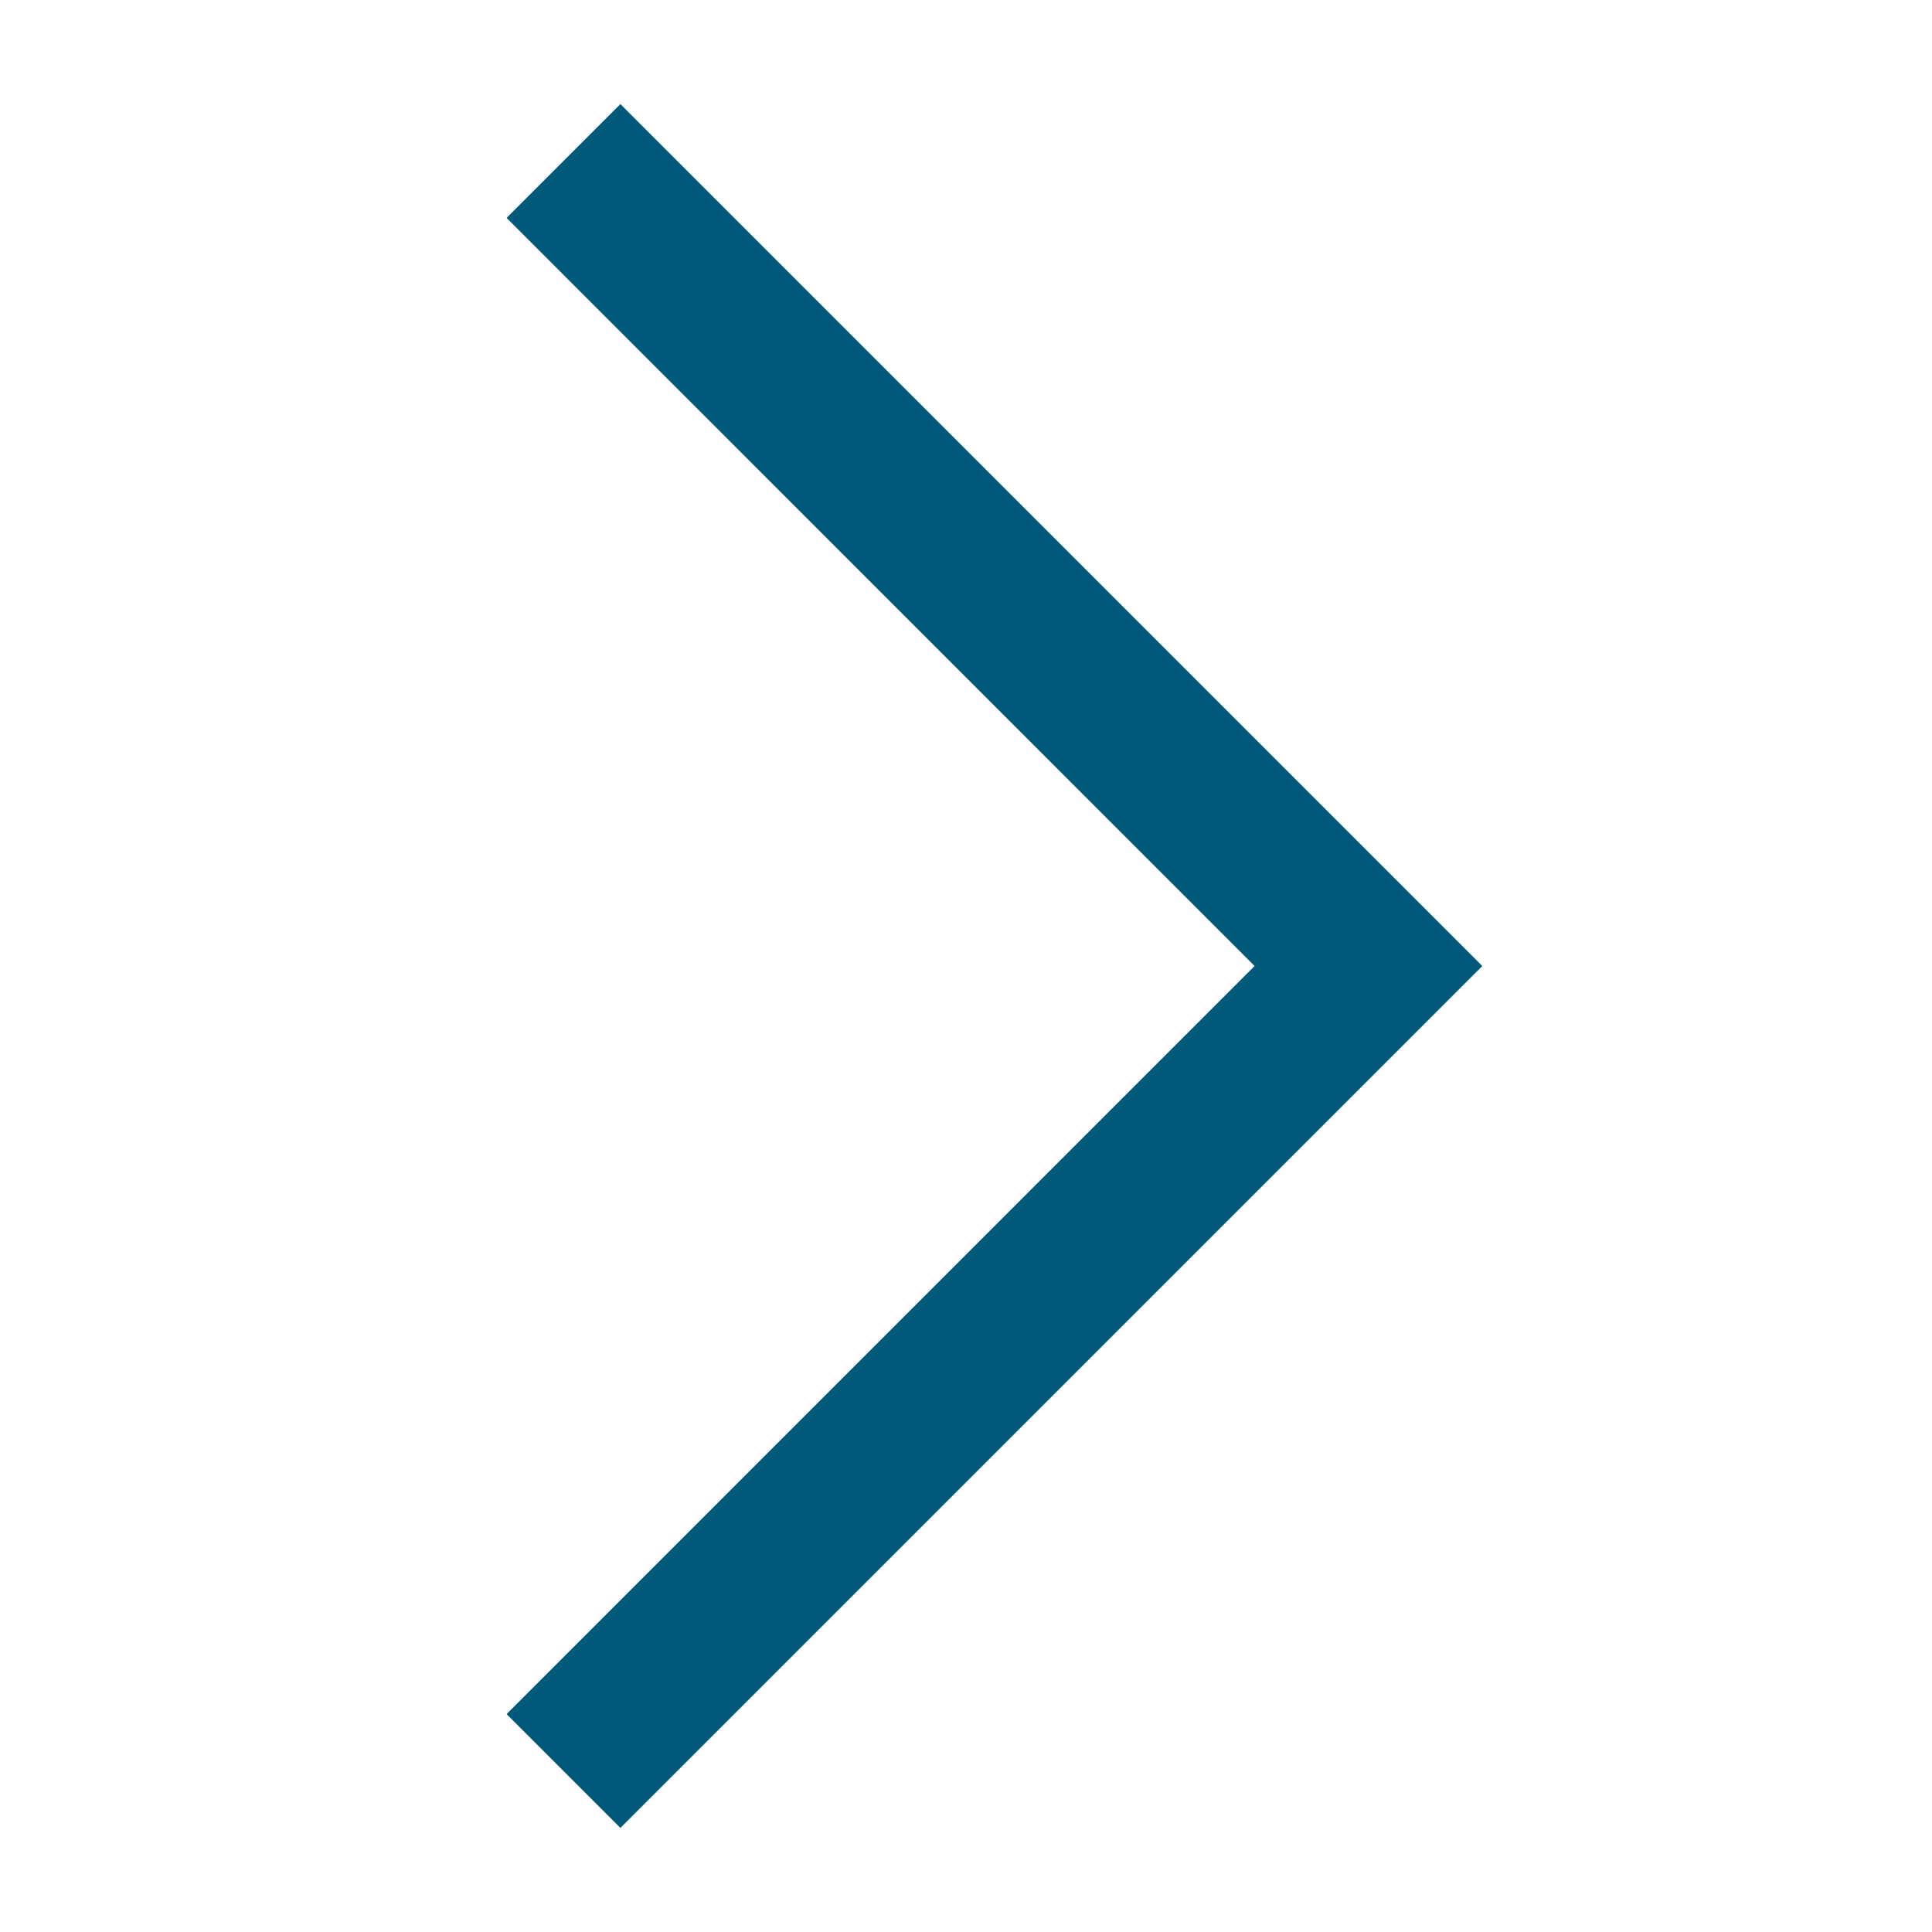
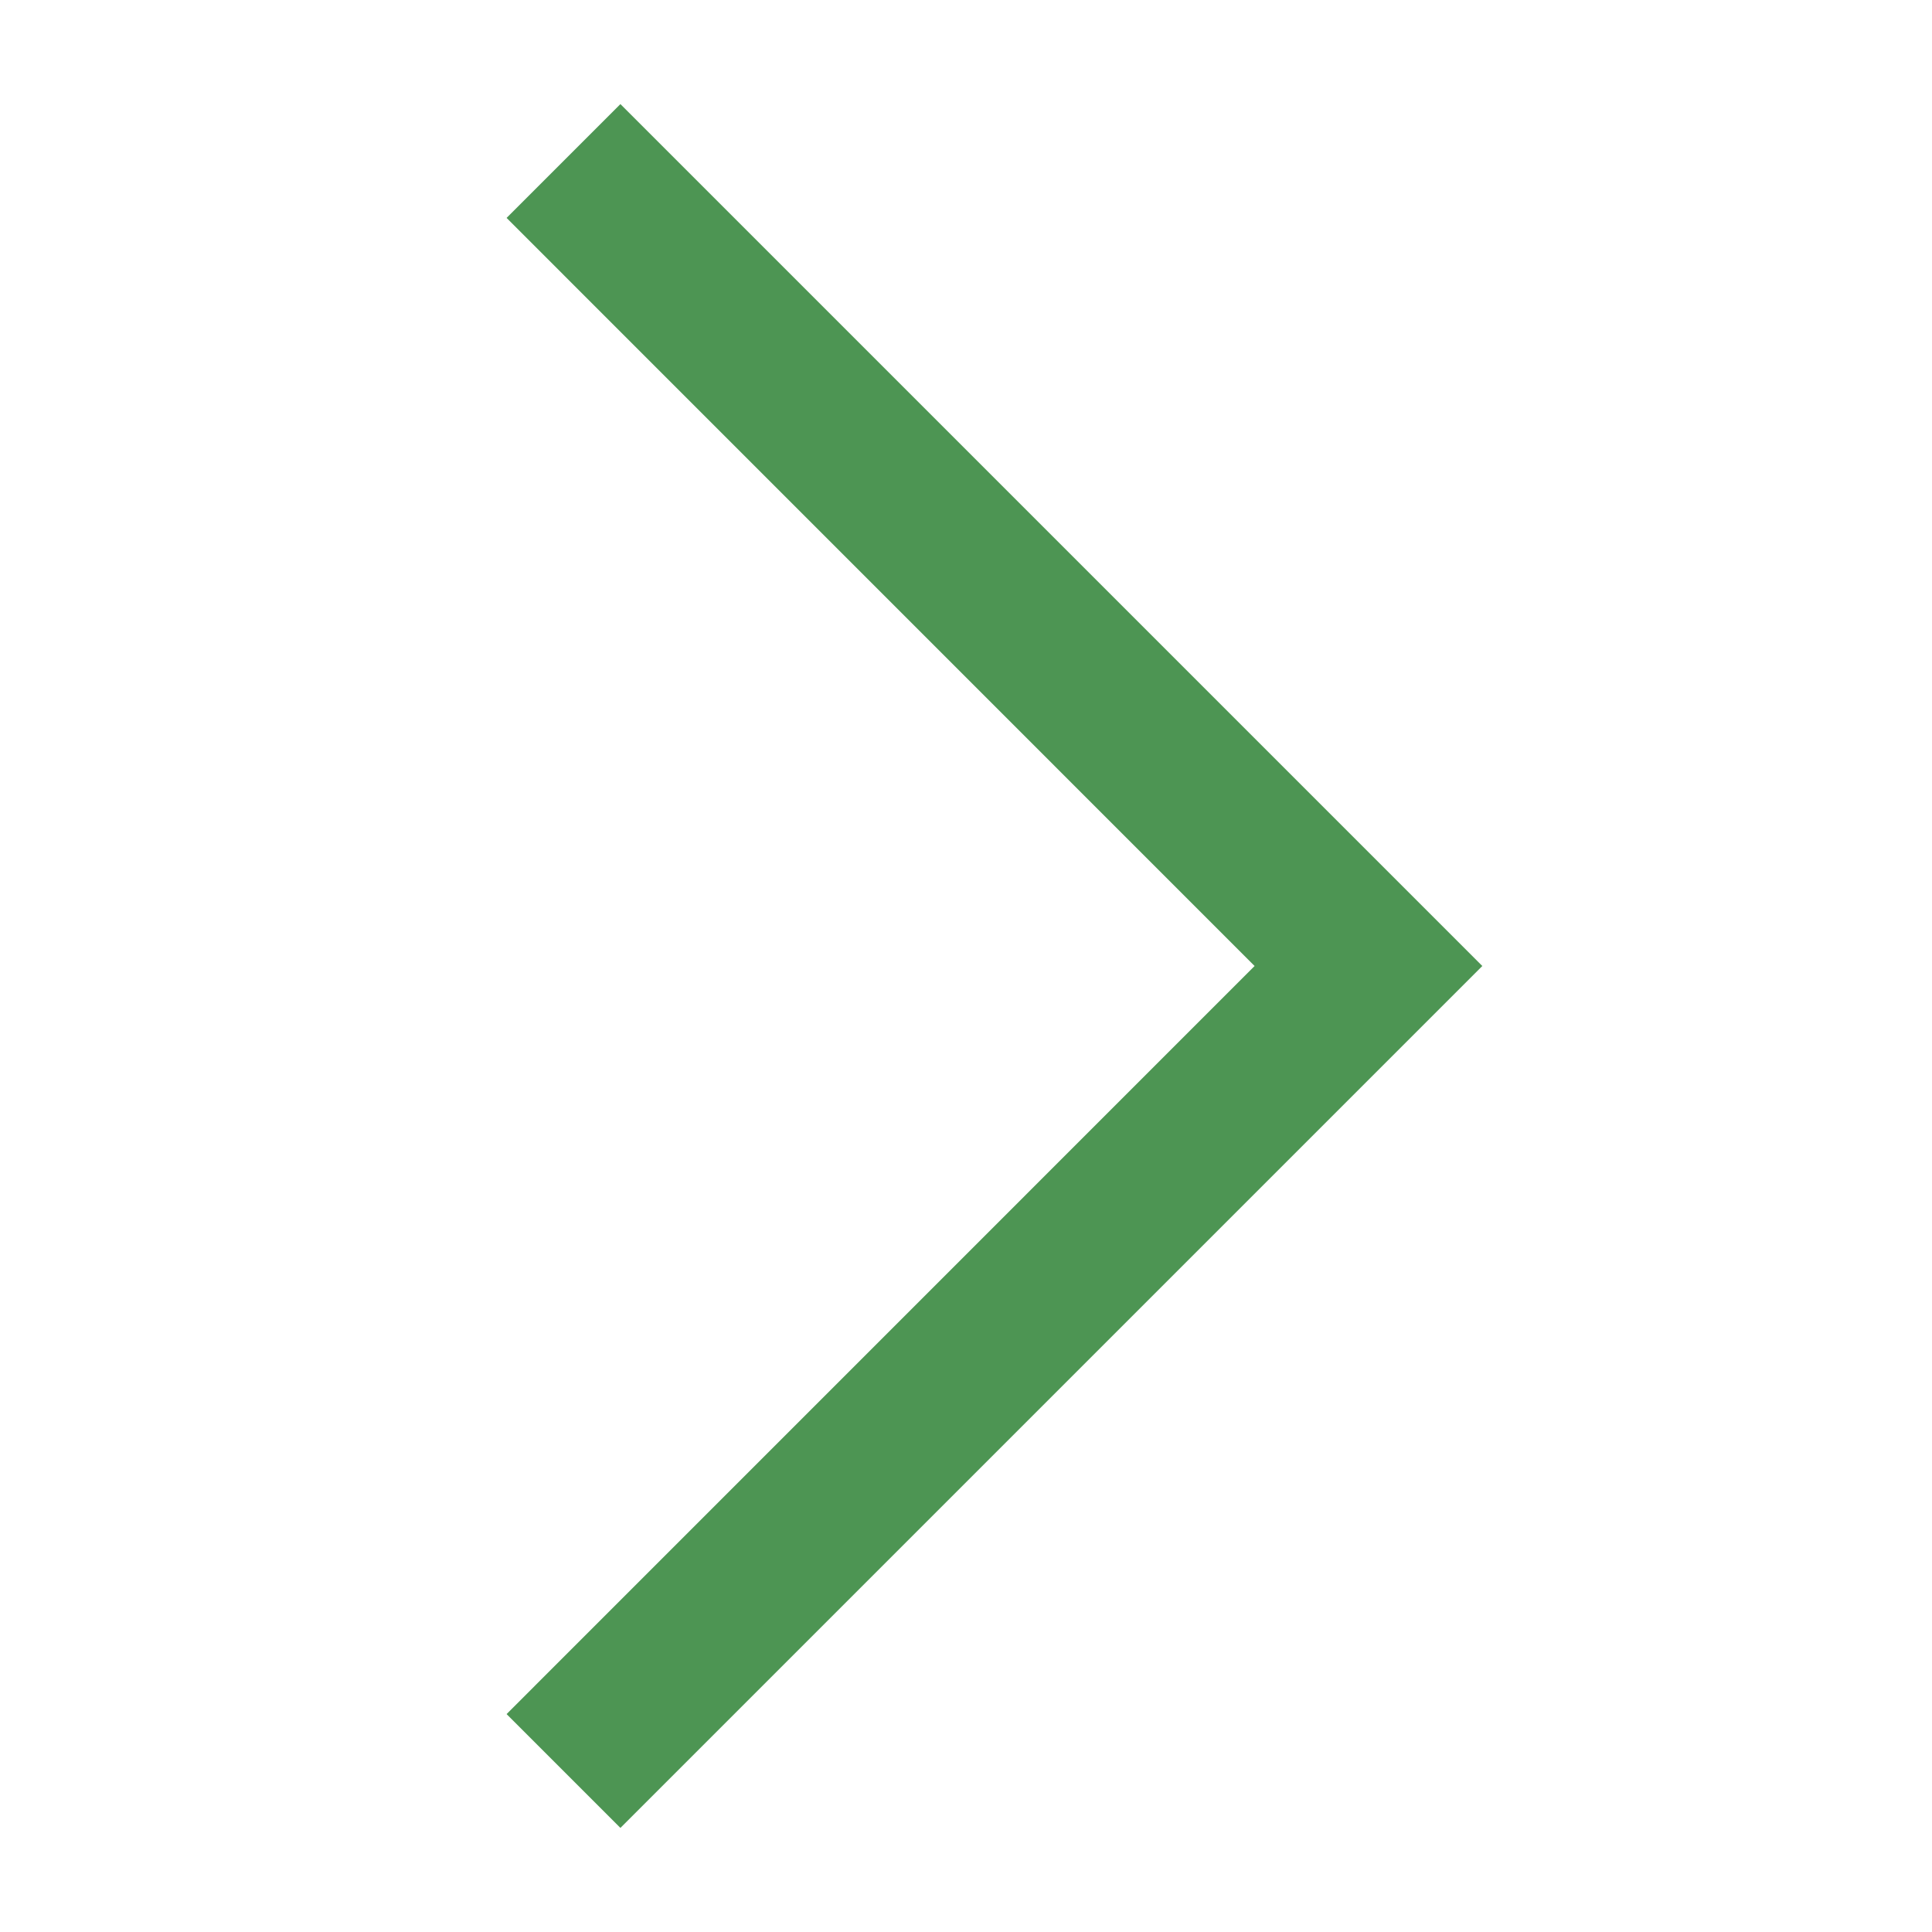
<svg xmlns="http://www.w3.org/2000/svg" width="24" height="24" viewBox="0 0 24 24">
-   <path fill="#00587a" fill-rule="evenodd" d="M6.293 2.707L7.707 1.293 18.414 12 7.707 22.707 6.293 21.293 15.585 12z" />
+   <path fill="#4D9553" fill-rule="evenodd" d="M6.293 2.707L7.707 1.293 18.414 12 7.707 22.707 6.293 21.293 15.585 12z" />
</svg>
